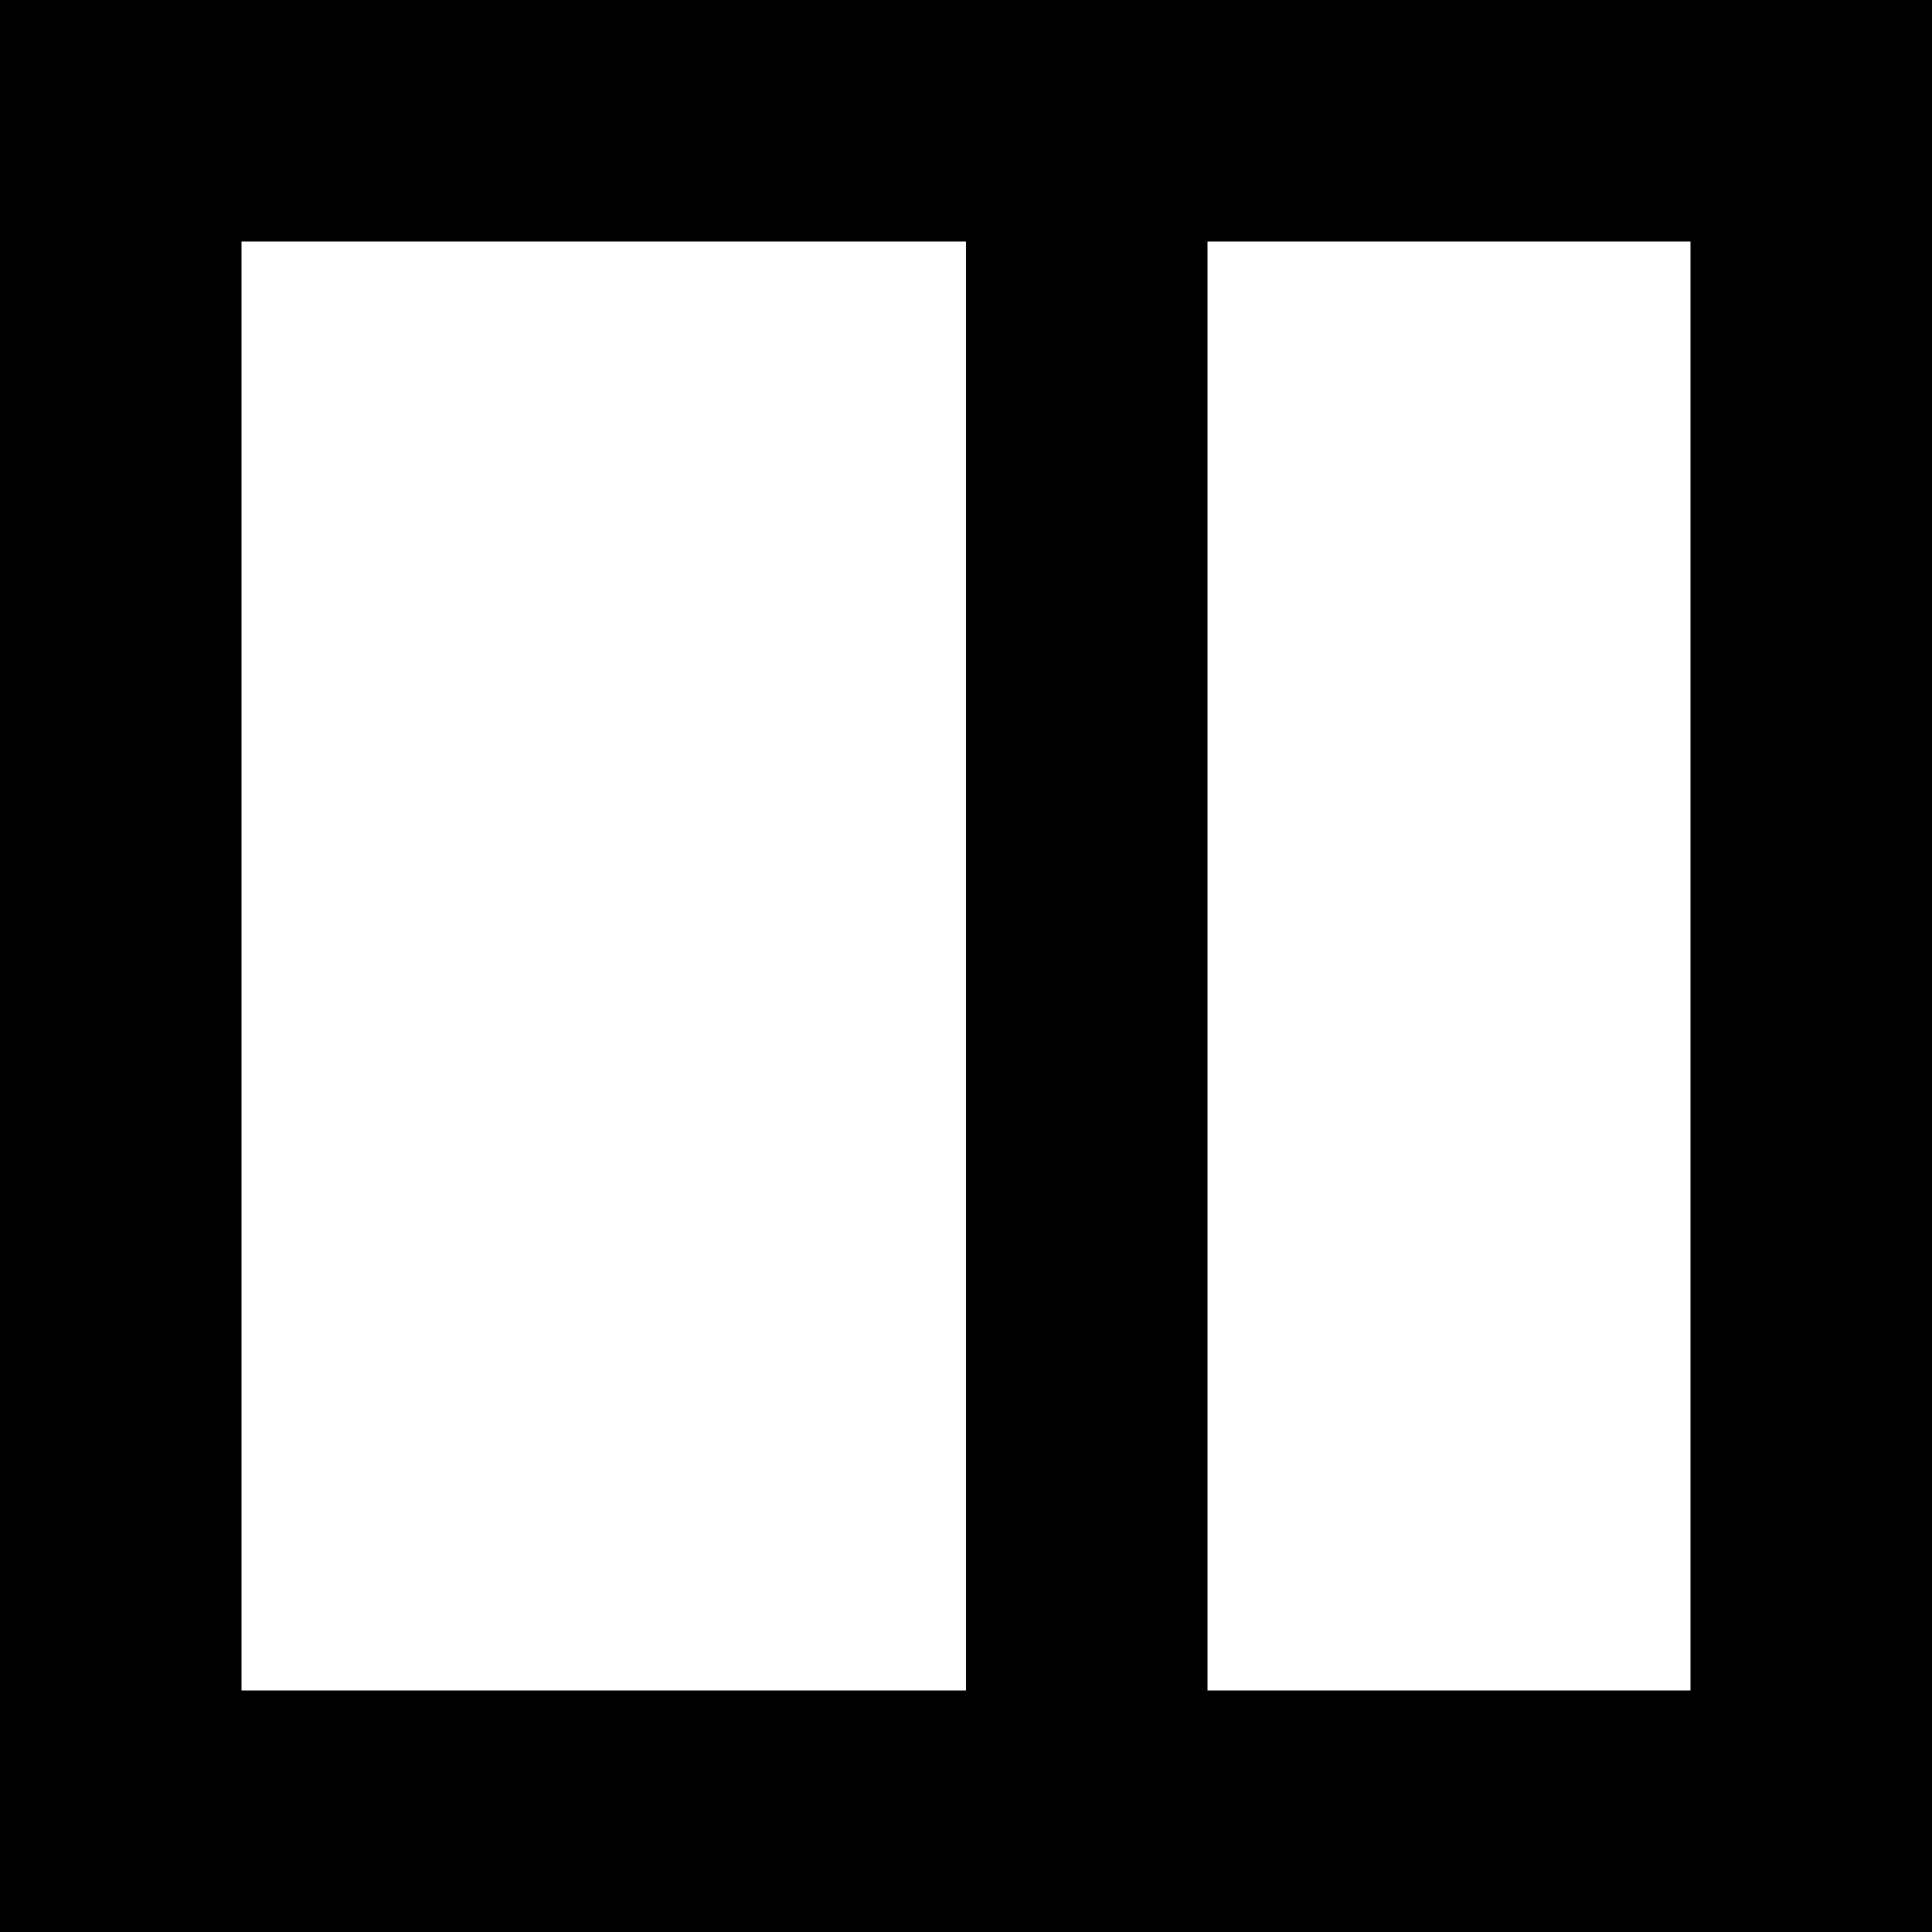
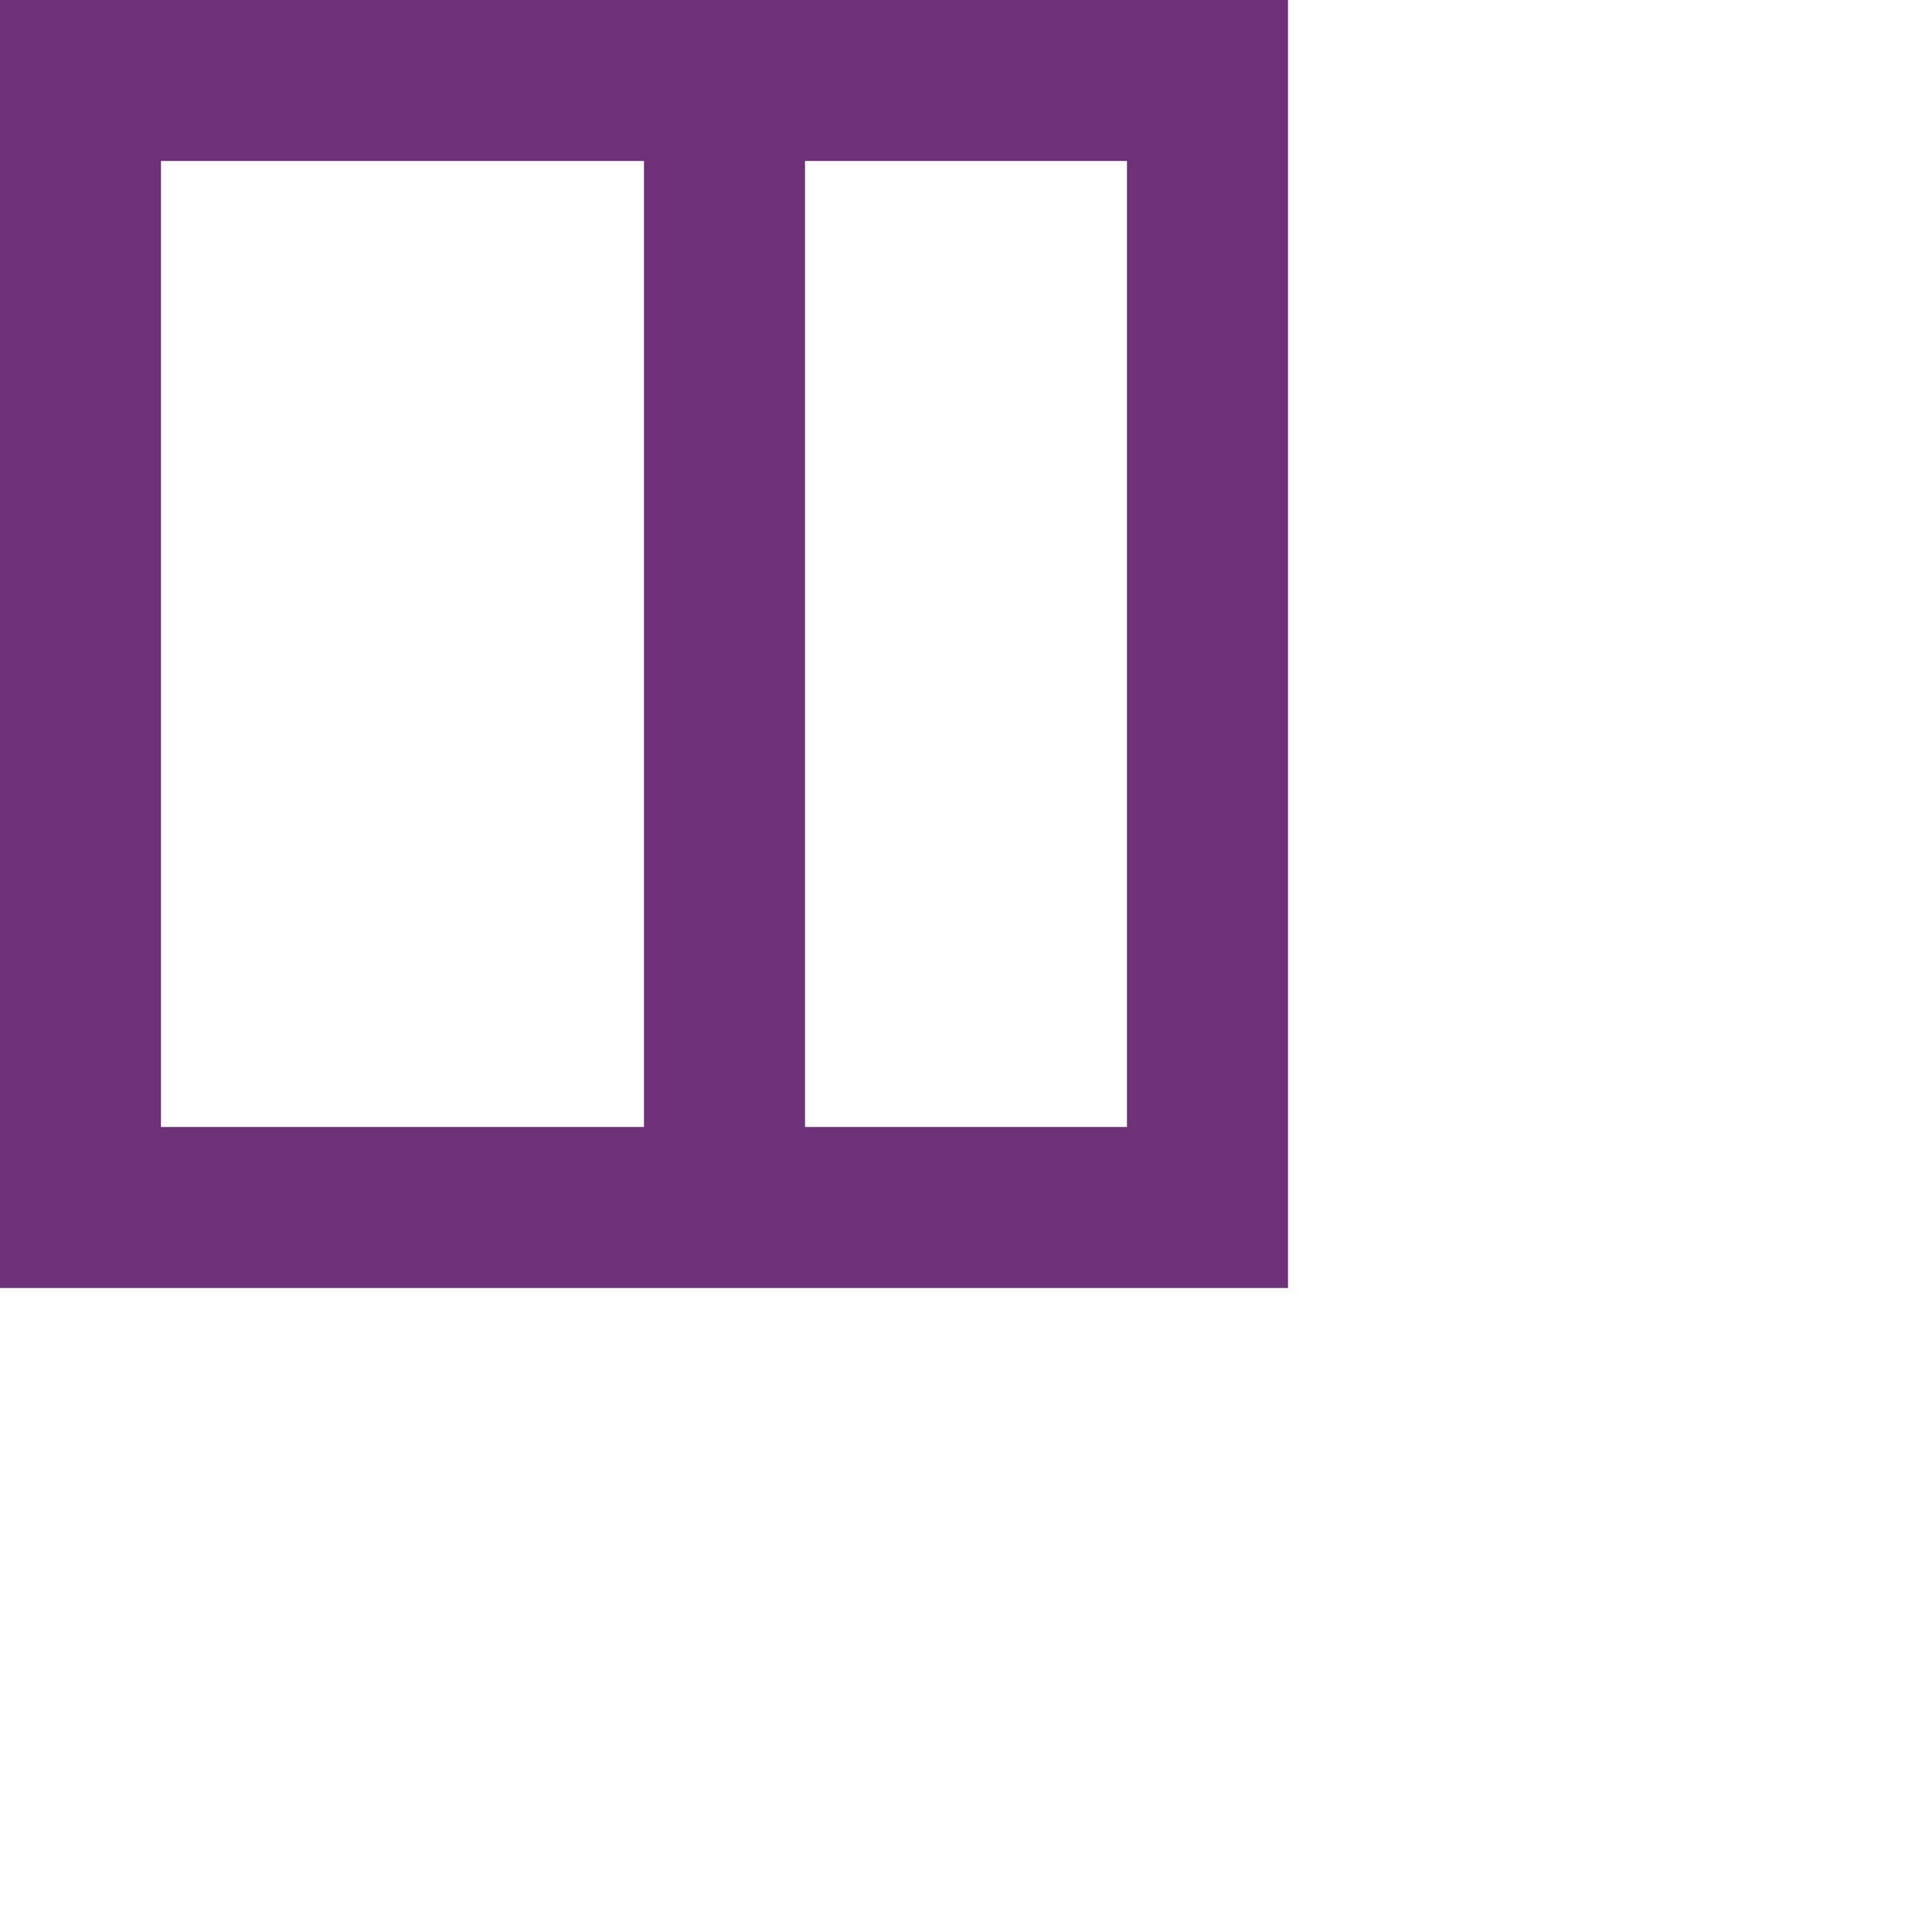
- <svg xmlns="http://www.w3.org/2000/svg" width="16" height="16">
+ <svg xmlns="http://www.w3.org/2000/svg" width="24" height="24">
  <rect id="backgroundrect" width="100%" height="100%" x="0" y="0" fill="none" />
-   <path style="fill:#000000;" d="M0,0v16h16V0H0z M2,14V2h6v12H2z M14,14h-4V2h4V14z" />
+   <path style="fill:#6f327a;" d="M0,0v16h16V0H0z M2,14V2h6v12H2z M14,14h-4V2h4V14z" />
</svg>
